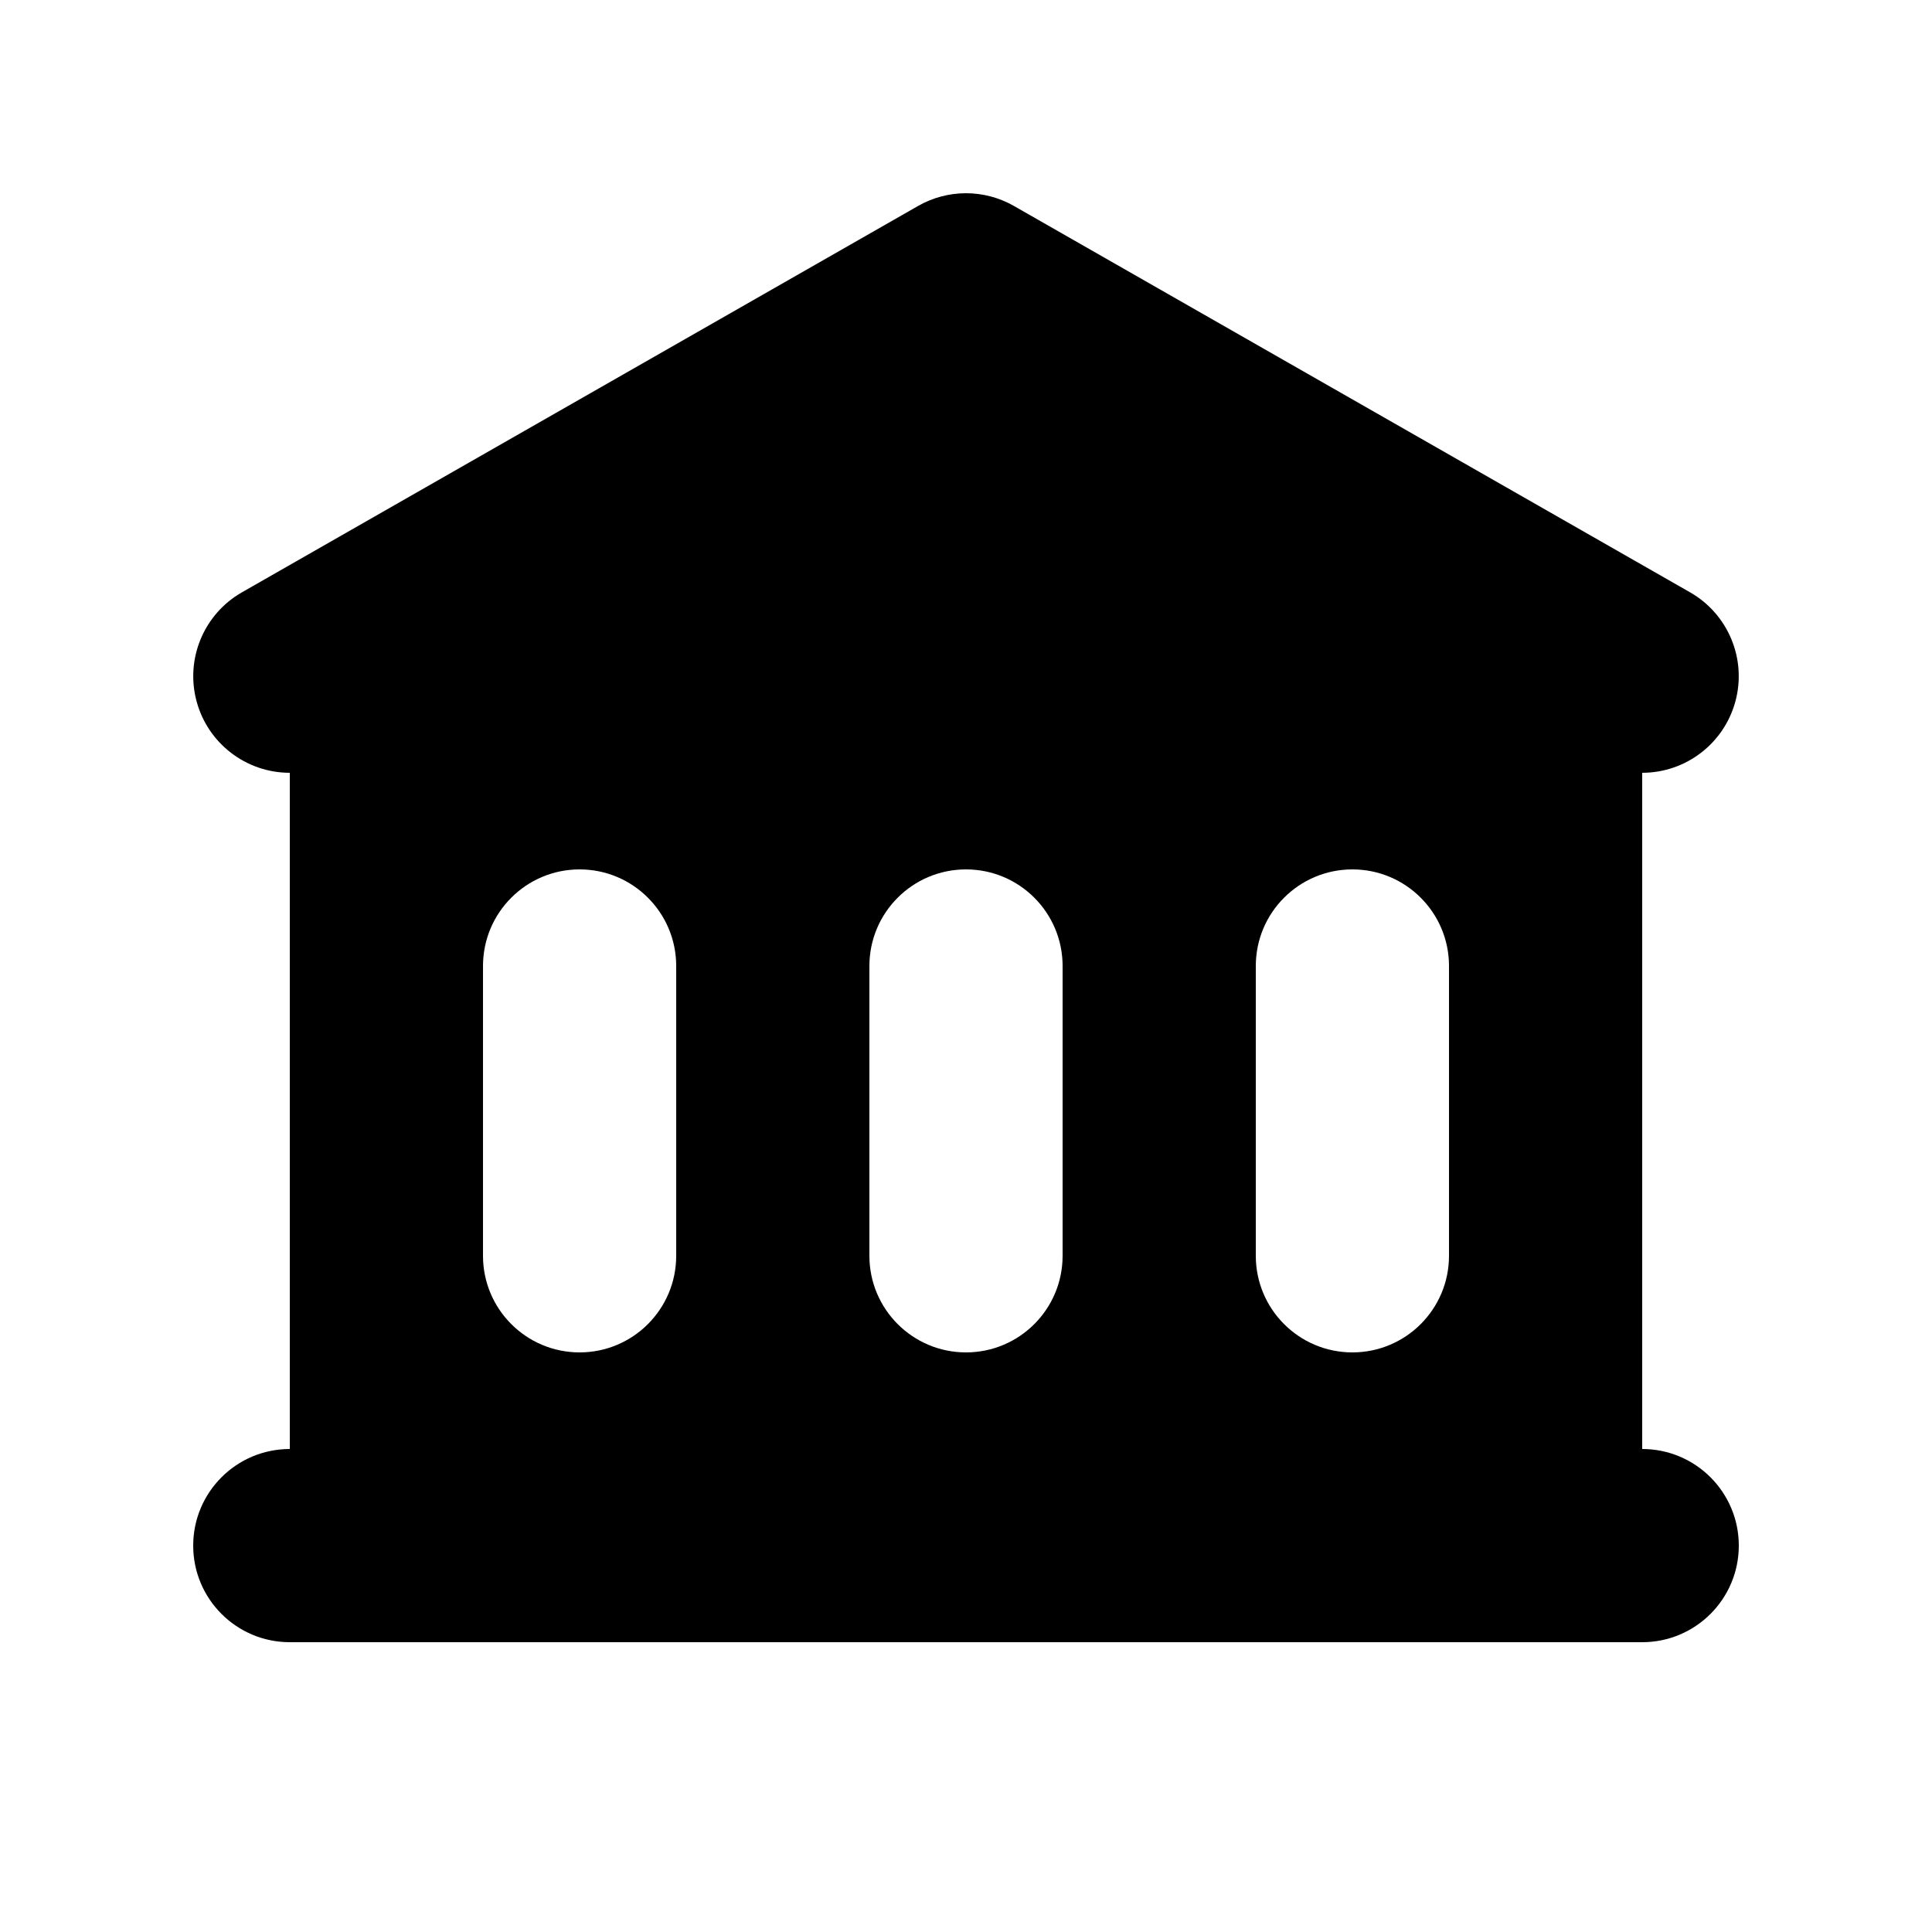
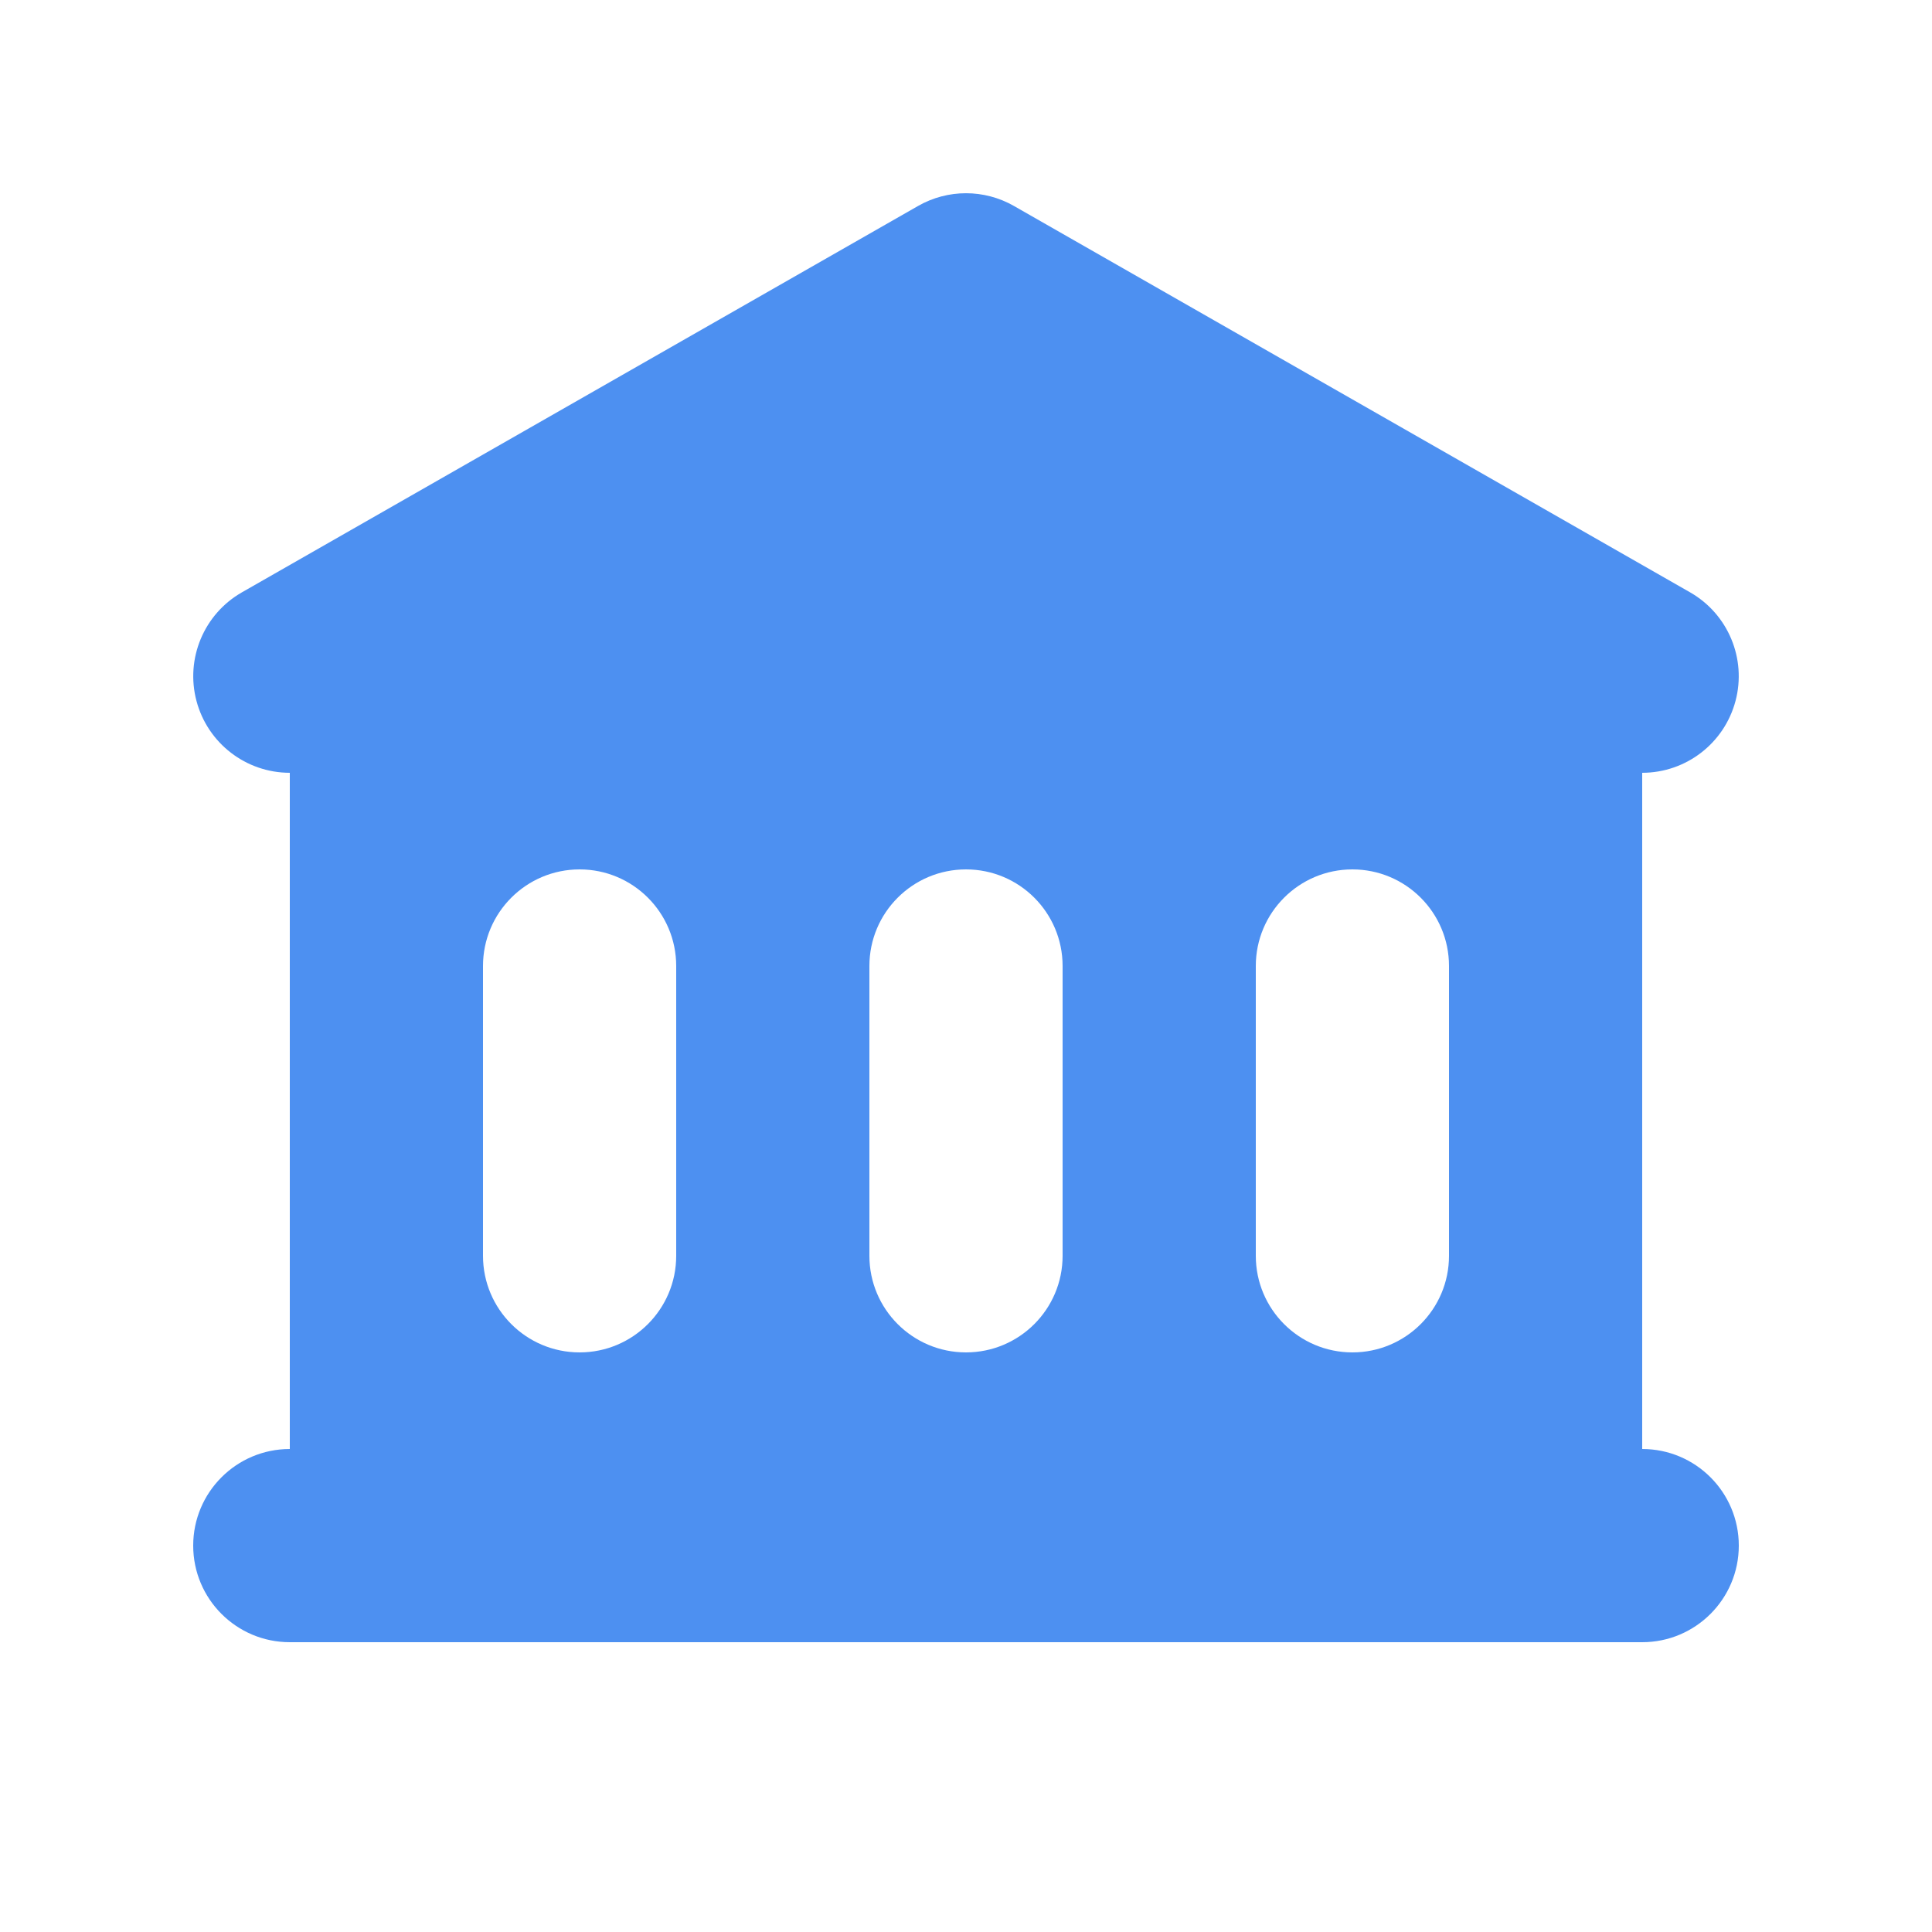
- <svg xmlns="http://www.w3.org/2000/svg" class="h-5 w-5" viewBox="0 0 20 20" fill="currentColor">
+ <svg xmlns="http://www.w3.org/2000/svg" class="h-5 w-5" viewBox="0 0 20 20" fill="#4D90F1">
  <path fill-rule="evenodd" d="M10.496 2.132a1 1 0 00-.992 0l-7 4A1 1 0 003 8v7a1 1 0 100 2h14a1 1 0 100-2V8a1 1 0 00.496-1.868l-7-4zM6 9a1 1 0 00-1 1v3a1 1 0 102 0v-3a1 1 0 00-1-1zm3 1a1 1 0 012 0v3a1 1 0 11-2 0v-3zm5-1a1 1 0 00-1 1v3a1 1 0 102 0v-3a1 1 0 00-1-1z" clip-rule="evenodd" />
</svg>
